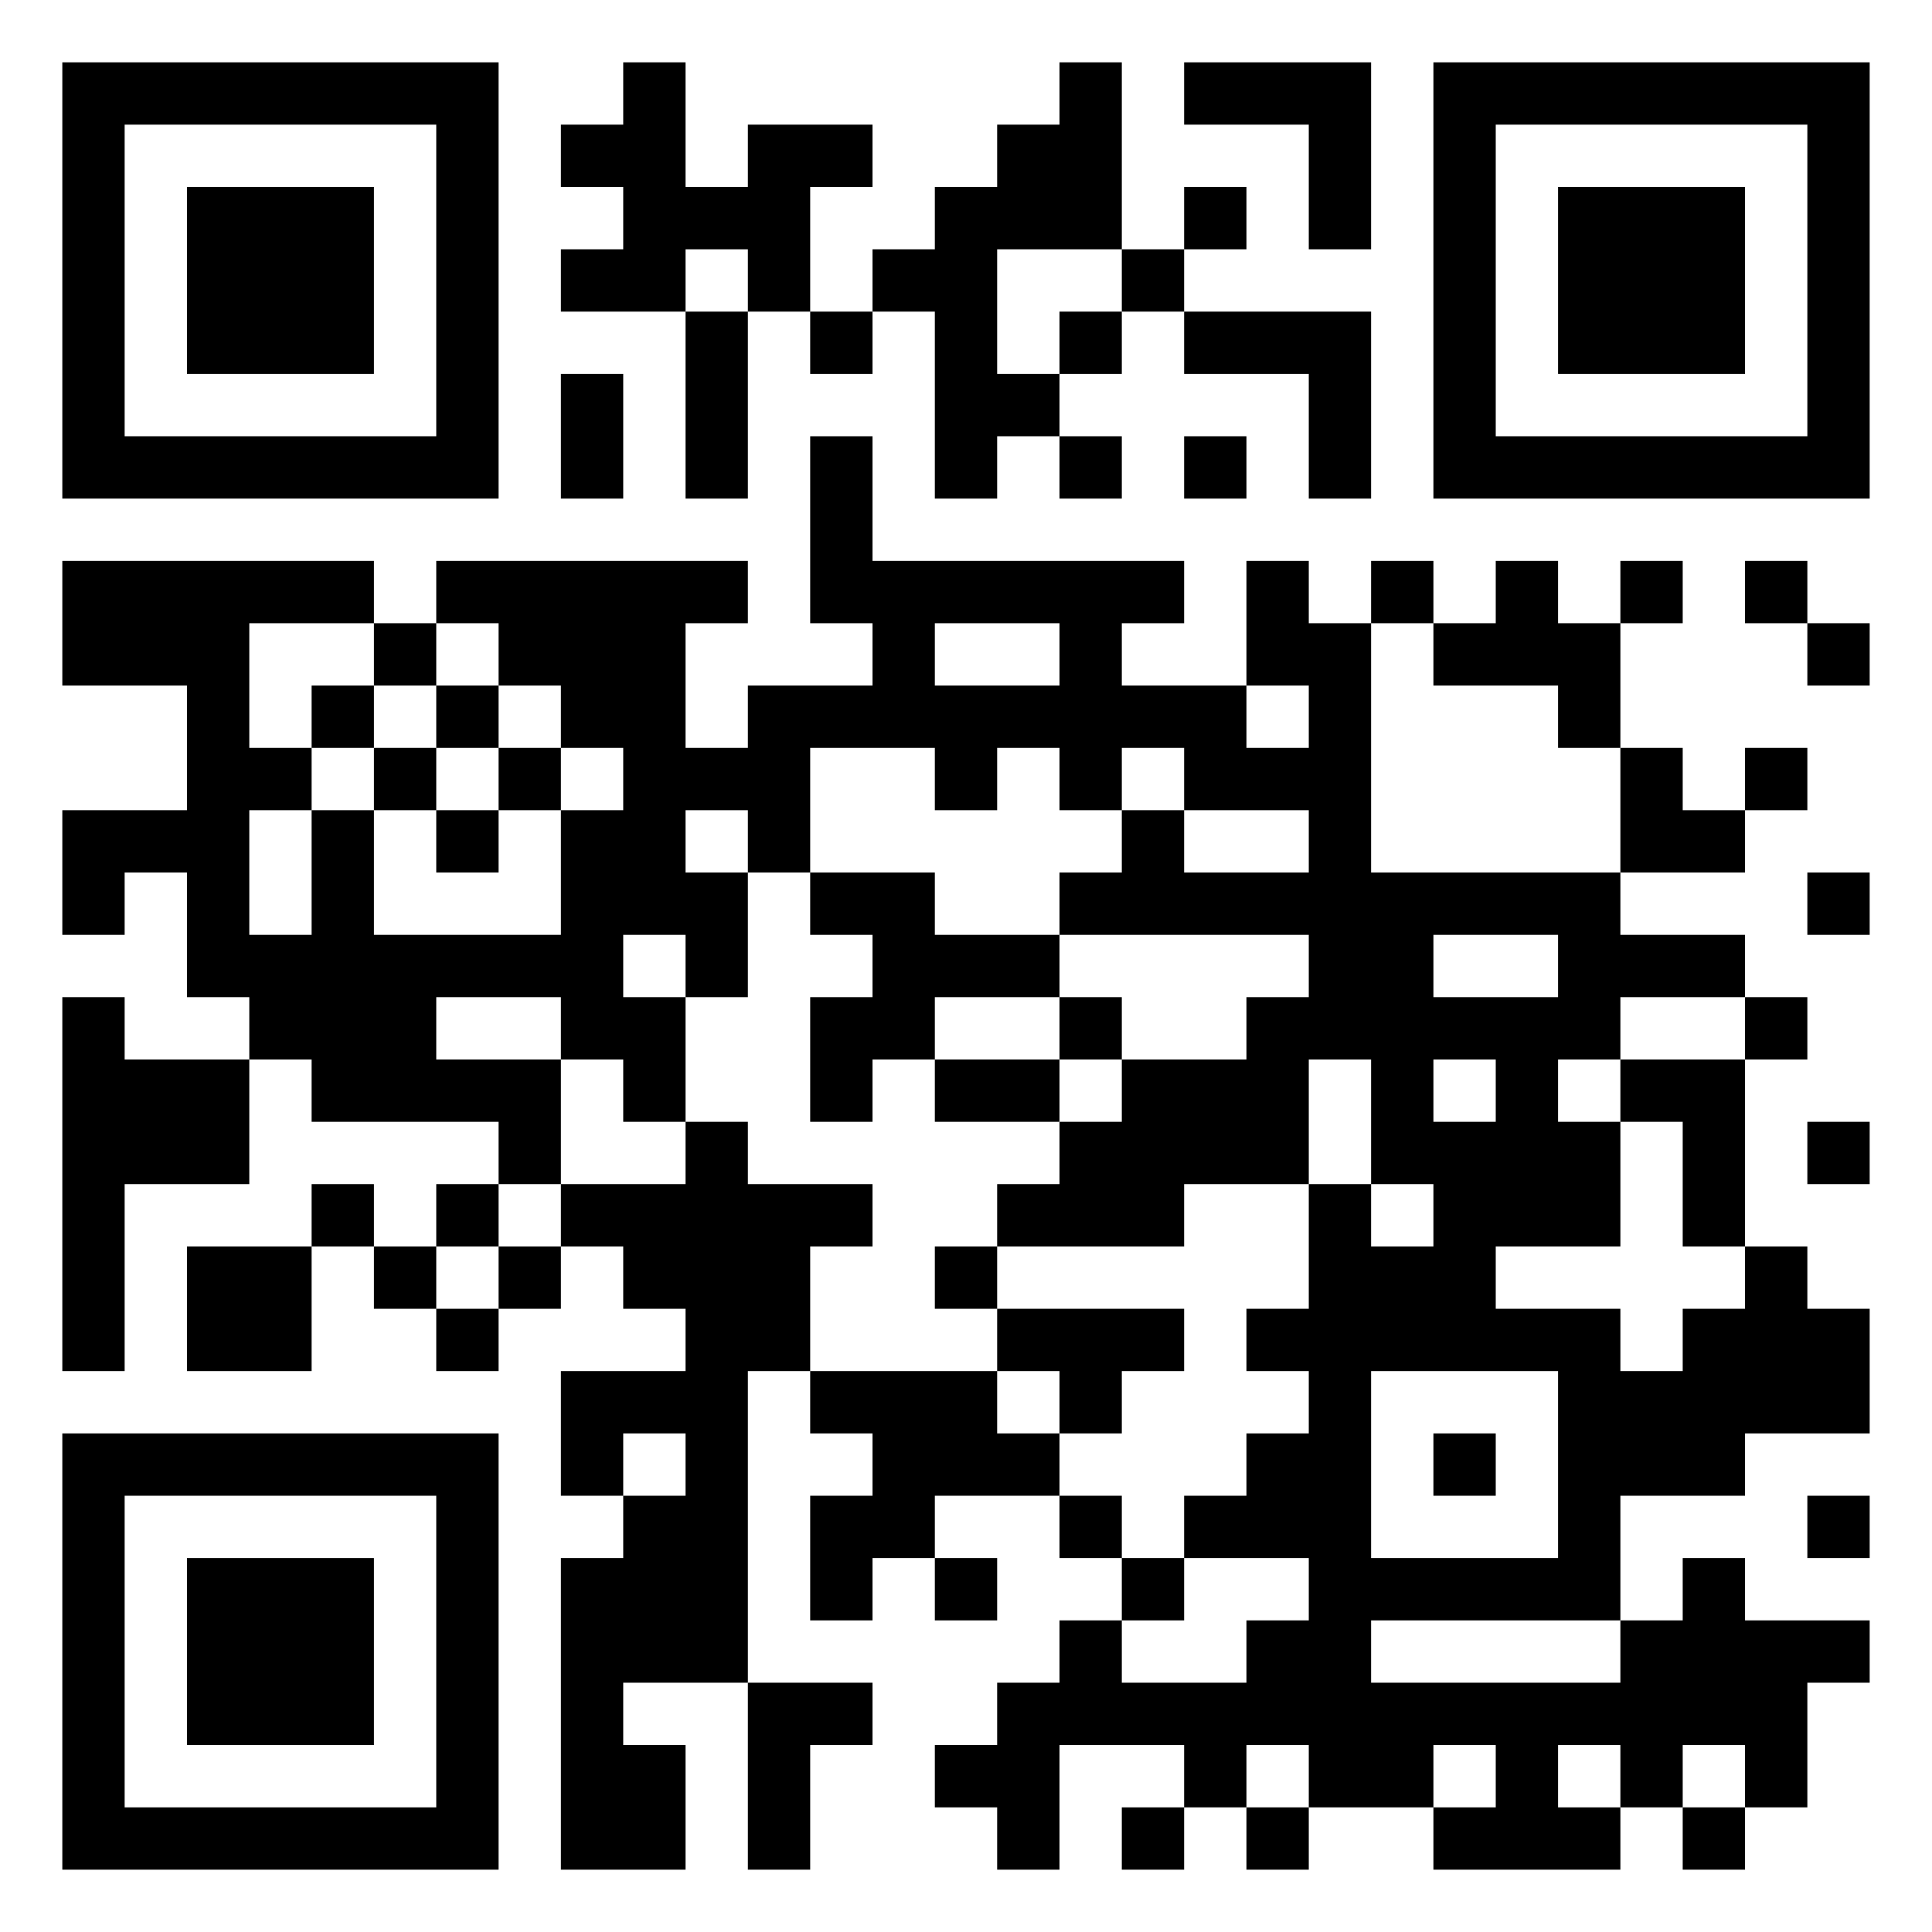
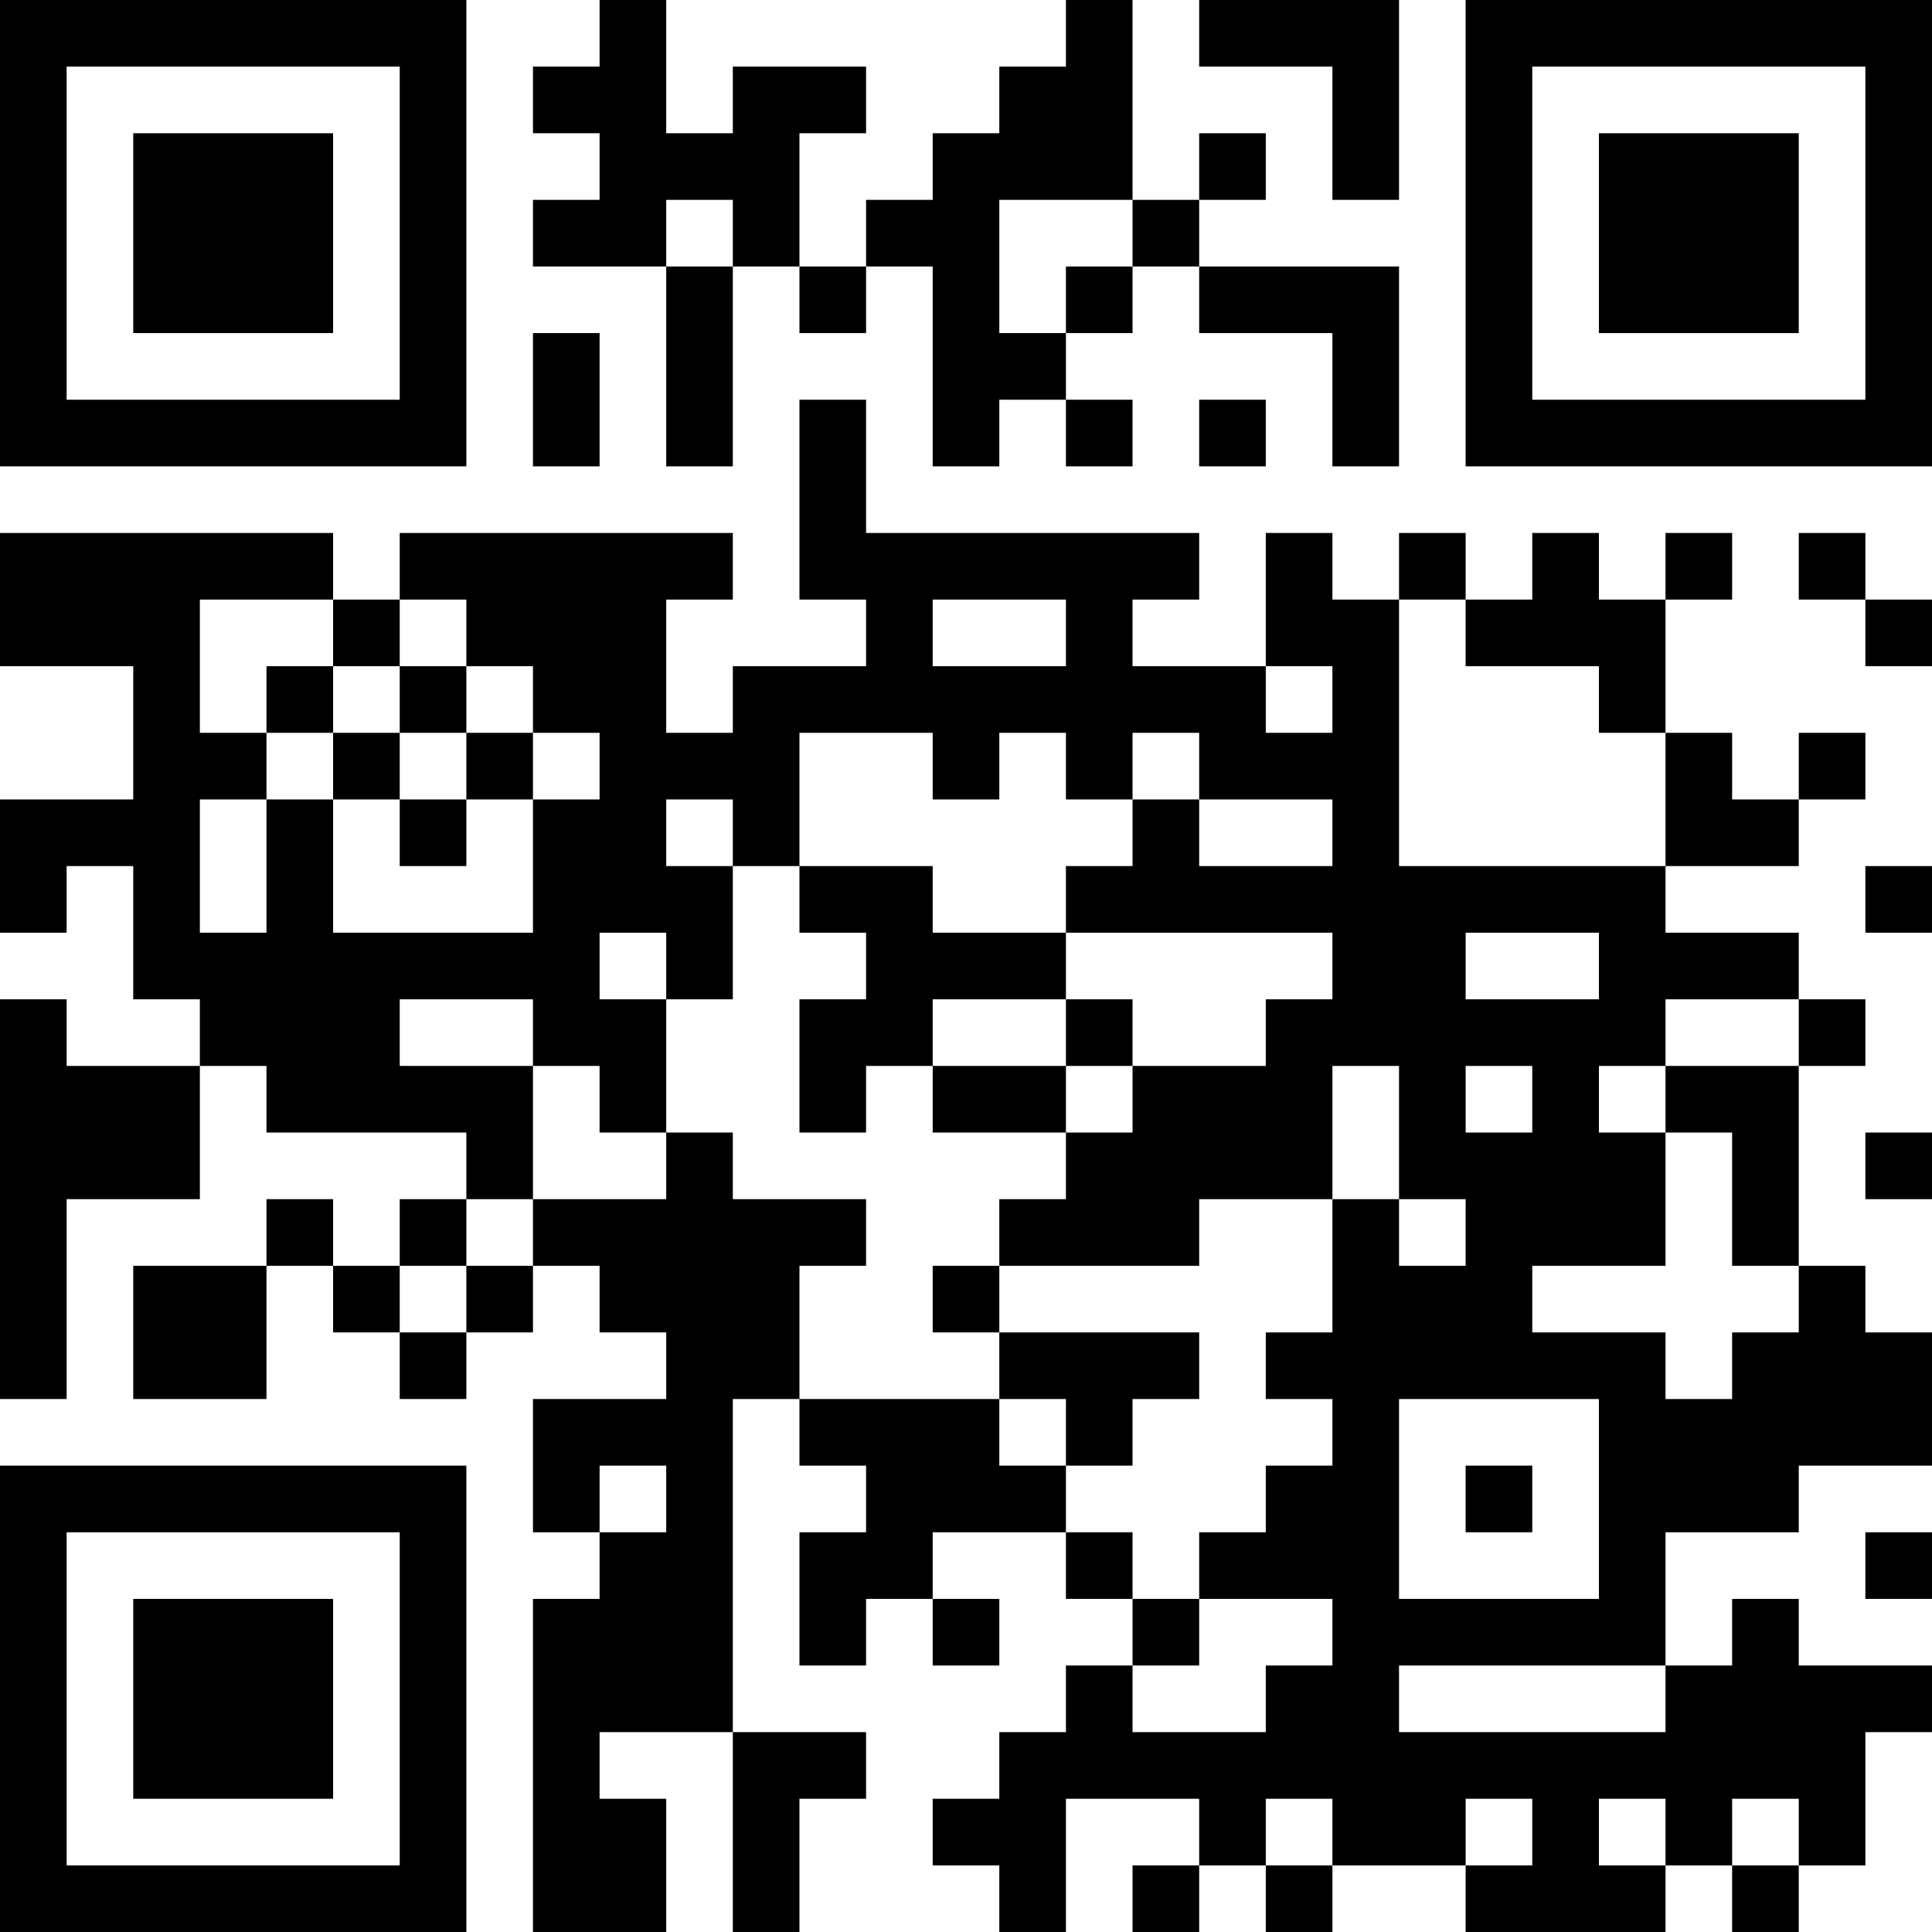
- <svg xmlns="http://www.w3.org/2000/svg" version="1.1" width="248" height="248">
-   <rect style="fill:rgb(255, 255, 255);fill-opacity:1" x="0" y="0" width="248" height="248" />
+ <svg xmlns="http://www.w3.org/2000/svg" version="1.1" width="232" height="232">
+   <rect style="fill:rgb(255, 255, 255);fill-opacity:1" x="0" y="0" width="232" height="232" />
  <g id="elements">
-     <path style="fill:rgb(0, 0, 0)" d="M 8,8 l 8,0 0,8 -8,0 z M 16,8 l 8,0 0,8 -8,0 z M 24,8 l 8,0 0,8 -8,0 z M 32,8 l 8,0 0,8 -8,0 z M 40,8 l 8,0 0,8 -8,0 z M 48,8 l 8,0 0,8 -8,0 z M 56,8 l 8,0 0,8 -8,0 z M 80,8 l 8,0 0,8 -8,0 z M 136,8 l 8,0 0,8 -8,0 z M 152,8 l 8,0 0,8 -8,0 z M 160,8 l 8,0 0,8 -8,0 z M 168,8 l 8,0 0,8 -8,0 z M 184,8 l 8,0 0,8 -8,0 z M 192,8 l 8,0 0,8 -8,0 z M 200,8 l 8,0 0,8 -8,0 z M 208,8 l 8,0 0,8 -8,0 z M 216,8 l 8,0 0,8 -8,0 z M 224,8 l 8,0 0,8 -8,0 z M 232,8 l 8,0 0,8 -8,0 z M 8,16 l 8,0 0,8 -8,0 z M 56,16 l 8,0 0,8 -8,0 z M 72,16 l 8,0 0,8 -8,0 z M 80,16 l 8,0 0,8 -8,0 z M 96,16 l 8,0 0,8 -8,0 z M 104,16 l 8,0 0,8 -8,0 z M 128,16 l 8,0 0,8 -8,0 z M 136,16 l 8,0 0,8 -8,0 z M 168,16 l 8,0 0,8 -8,0 z M 184,16 l 8,0 0,8 -8,0 z M 232,16 l 8,0 0,8 -8,0 z M 8,24 l 8,0 0,8 -8,0 z M 24,24 l 8,0 0,8 -8,0 z M 32,24 l 8,0 0,8 -8,0 z M 40,24 l 8,0 0,8 -8,0 z M 56,24 l 8,0 0,8 -8,0 z M 80,24 l 8,0 0,8 -8,0 z M 88,24 l 8,0 0,8 -8,0 z M 96,24 l 8,0 0,8 -8,0 z M 120,24 l 8,0 0,8 -8,0 z M 128,24 l 8,0 0,8 -8,0 z M 136,24 l 8,0 0,8 -8,0 z M 152,24 l 8,0 0,8 -8,0 z M 168,24 l 8,0 0,8 -8,0 z M 184,24 l 8,0 0,8 -8,0 z M 200,24 l 8,0 0,8 -8,0 z M 208,24 l 8,0 0,8 -8,0 z M 216,24 l 8,0 0,8 -8,0 z M 232,24 l 8,0 0,8 -8,0 z M 8,32 l 8,0 0,8 -8,0 z M 24,32 l 8,0 0,8 -8,0 z M 32,32 l 8,0 0,8 -8,0 z M 40,32 l 8,0 0,8 -8,0 z M 56,32 l 8,0 0,8 -8,0 z M 72,32 l 8,0 0,8 -8,0 z M 80,32 l 8,0 0,8 -8,0 z M 96,32 l 8,0 0,8 -8,0 z M 112,32 l 8,0 0,8 -8,0 z M 120,32 l 8,0 0,8 -8,0 z M 144,32 l 8,0 0,8 -8,0 z M 184,32 l 8,0 0,8 -8,0 z M 200,32 l 8,0 0,8 -8,0 z M 208,32 l 8,0 0,8 -8,0 z M 216,32 l 8,0 0,8 -8,0 z M 232,32 l 8,0 0,8 -8,0 z M 8,40 l 8,0 0,8 -8,0 z M 24,40 l 8,0 0,8 -8,0 z M 32,40 l 8,0 0,8 -8,0 z M 40,40 l 8,0 0,8 -8,0 z M 56,40 l 8,0 0,8 -8,0 z M 88,40 l 8,0 0,8 -8,0 z M 104,40 l 8,0 0,8 -8,0 z M 120,40 l 8,0 0,8 -8,0 z M 136,40 l 8,0 0,8 -8,0 z M 152,40 l 8,0 0,8 -8,0 z M 160,40 l 8,0 0,8 -8,0 z M 168,40 l 8,0 0,8 -8,0 z M 184,40 l 8,0 0,8 -8,0 z M 200,40 l 8,0 0,8 -8,0 z M 208,40 l 8,0 0,8 -8,0 z M 216,40 l 8,0 0,8 -8,0 z M 232,40 l 8,0 0,8 -8,0 z M 8,48 l 8,0 0,8 -8,0 z M 56,48 l 8,0 0,8 -8,0 z M 72,48 l 8,0 0,8 -8,0 z M 88,48 l 8,0 0,8 -8,0 z M 120,48 l 8,0 0,8 -8,0 z M 128,48 l 8,0 0,8 -8,0 z M 168,48 l 8,0 0,8 -8,0 z M 184,48 l 8,0 0,8 -8,0 z M 232,48 l 8,0 0,8 -8,0 z M 8,56 l 8,0 0,8 -8,0 z M 16,56 l 8,0 0,8 -8,0 z M 24,56 l 8,0 0,8 -8,0 z M 32,56 l 8,0 0,8 -8,0 z M 40,56 l 8,0 0,8 -8,0 z M 48,56 l 8,0 0,8 -8,0 z M 56,56 l 8,0 0,8 -8,0 z M 72,56 l 8,0 0,8 -8,0 z M 88,56 l 8,0 0,8 -8,0 z M 104,56 l 8,0 0,8 -8,0 z M 120,56 l 8,0 0,8 -8,0 z M 136,56 l 8,0 0,8 -8,0 z M 152,56 l 8,0 0,8 -8,0 z M 168,56 l 8,0 0,8 -8,0 z M 184,56 l 8,0 0,8 -8,0 z M 192,56 l 8,0 0,8 -8,0 z M 200,56 l 8,0 0,8 -8,0 z M 208,56 l 8,0 0,8 -8,0 z M 216,56 l 8,0 0,8 -8,0 z M 224,56 l 8,0 0,8 -8,0 z M 232,56 l 8,0 0,8 -8,0 z M 104,64 l 8,0 0,8 -8,0 z M 8,72 l 8,0 0,8 -8,0 z M 16,72 l 8,0 0,8 -8,0 z M 24,72 l 8,0 0,8 -8,0 z M 32,72 l 8,0 0,8 -8,0 z M 40,72 l 8,0 0,8 -8,0 z M 56,72 l 8,0 0,8 -8,0 z M 64,72 l 8,0 0,8 -8,0 z M 72,72 l 8,0 0,8 -8,0 z M 80,72 l 8,0 0,8 -8,0 z M 88,72 l 8,0 0,8 -8,0 z M 104,72 l 8,0 0,8 -8,0 z M 112,72 l 8,0 0,8 -8,0 z M 120,72 l 8,0 0,8 -8,0 z M 128,72 l 8,0 0,8 -8,0 z M 136,72 l 8,0 0,8 -8,0 z M 144,72 l 8,0 0,8 -8,0 z M 160,72 l 8,0 0,8 -8,0 z M 176,72 l 8,0 0,8 -8,0 z M 192,72 l 8,0 0,8 -8,0 z M 208,72 l 8,0 0,8 -8,0 z M 224,72 l 8,0 0,8 -8,0 z M 8,80 l 8,0 0,8 -8,0 z M 16,80 l 8,0 0,8 -8,0 z M 24,80 l 8,0 0,8 -8,0 z M 48,80 l 8,0 0,8 -8,0 z M 64,80 l 8,0 0,8 -8,0 z M 72,80 l 8,0 0,8 -8,0 z M 80,80 l 8,0 0,8 -8,0 z M 112,80 l 8,0 0,8 -8,0 z M 136,80 l 8,0 0,8 -8,0 z M 160,80 l 8,0 0,8 -8,0 z M 168,80 l 8,0 0,8 -8,0 z M 184,80 l 8,0 0,8 -8,0 z M 192,80 l 8,0 0,8 -8,0 z M 200,80 l 8,0 0,8 -8,0 z M 232,80 l 8,0 0,8 -8,0 z M 24,88 l 8,0 0,8 -8,0 z M 40,88 l 8,0 0,8 -8,0 z M 56,88 l 8,0 0,8 -8,0 z M 72,88 l 8,0 0,8 -8,0 z M 80,88 l 8,0 0,8 -8,0 z M 96,88 l 8,0 0,8 -8,0 z M 104,88 l 8,0 0,8 -8,0 z M 112,88 l 8,0 0,8 -8,0 z M 120,88 l 8,0 0,8 -8,0 z M 128,88 l 8,0 0,8 -8,0 z M 136,88 l 8,0 0,8 -8,0 z M 144,88 l 8,0 0,8 -8,0 z M 152,88 l 8,0 0,8 -8,0 z M 168,88 l 8,0 0,8 -8,0 z M 200,88 l 8,0 0,8 -8,0 z M 24,96 l 8,0 0,8 -8,0 z M 32,96 l 8,0 0,8 -8,0 z M 48,96 l 8,0 0,8 -8,0 z M 64,96 l 8,0 0,8 -8,0 z M 80,96 l 8,0 0,8 -8,0 z M 88,96 l 8,0 0,8 -8,0 z M 96,96 l 8,0 0,8 -8,0 z M 120,96 l 8,0 0,8 -8,0 z M 136,96 l 8,0 0,8 -8,0 z M 152,96 l 8,0 0,8 -8,0 z M 160,96 l 8,0 0,8 -8,0 z M 168,96 l 8,0 0,8 -8,0 z M 208,96 l 8,0 0,8 -8,0 z M 224,96 l 8,0 0,8 -8,0 z M 8,104 l 8,0 0,8 -8,0 z M 16,104 l 8,0 0,8 -8,0 z M 24,104 l 8,0 0,8 -8,0 z M 40,104 l 8,0 0,8 -8,0 z M 56,104 l 8,0 0,8 -8,0 z M 72,104 l 8,0 0,8 -8,0 z M 80,104 l 8,0 0,8 -8,0 z M 96,104 l 8,0 0,8 -8,0 z M 144,104 l 8,0 0,8 -8,0 z M 168,104 l 8,0 0,8 -8,0 z M 208,104 l 8,0 0,8 -8,0 z M 216,104 l 8,0 0,8 -8,0 z M 8,112 l 8,0 0,8 -8,0 z M 24,112 l 8,0 0,8 -8,0 z M 40,112 l 8,0 0,8 -8,0 z M 72,112 l 8,0 0,8 -8,0 z M 80,112 l 8,0 0,8 -8,0 z M 88,112 l 8,0 0,8 -8,0 z M 104,112 l 8,0 0,8 -8,0 z M 112,112 l 8,0 0,8 -8,0 z M 136,112 l 8,0 0,8 -8,0 z M 144,112 l 8,0 0,8 -8,0 z M 152,112 l 8,0 0,8 -8,0 z M 160,112 l 8,0 0,8 -8,0 z M 168,112 l 8,0 0,8 -8,0 z M 176,112 l 8,0 0,8 -8,0 z M 184,112 l 8,0 0,8 -8,0 z M 192,112 l 8,0 0,8 -8,0 z M 200,112 l 8,0 0,8 -8,0 z M 232,112 l 8,0 0,8 -8,0 z M 24,120 l 8,0 0,8 -8,0 z M 32,120 l 8,0 0,8 -8,0 z M 40,120 l 8,0 0,8 -8,0 z M 48,120 l 8,0 0,8 -8,0 z M 56,120 l 8,0 0,8 -8,0 z M 64,120 l 8,0 0,8 -8,0 z M 72,120 l 8,0 0,8 -8,0 z M 88,120 l 8,0 0,8 -8,0 z M 112,120 l 8,0 0,8 -8,0 z M 120,120 l 8,0 0,8 -8,0 z M 128,120 l 8,0 0,8 -8,0 z M 168,120 l 8,0 0,8 -8,0 z M 176,120 l 8,0 0,8 -8,0 z M 200,120 l 8,0 0,8 -8,0 z M 208,120 l 8,0 0,8 -8,0 z M 216,120 l 8,0 0,8 -8,0 z M 8,128 l 8,0 0,8 -8,0 z M 32,128 l 8,0 0,8 -8,0 z M 40,128 l 8,0 0,8 -8,0 z M 48,128 l 8,0 0,8 -8,0 z M 72,128 l 8,0 0,8 -8,0 z M 80,128 l 8,0 0,8 -8,0 z M 104,128 l 8,0 0,8 -8,0 z M 112,128 l 8,0 0,8 -8,0 z M 136,128 l 8,0 0,8 -8,0 z M 160,128 l 8,0 0,8 -8,0 z M 168,128 l 8,0 0,8 -8,0 z M 176,128 l 8,0 0,8 -8,0 z M 184,128 l 8,0 0,8 -8,0 z M 192,128 l 8,0 0,8 -8,0 z M 200,128 l 8,0 0,8 -8,0 z M 224,128 l 8,0 0,8 -8,0 z M 8,136 l 8,0 0,8 -8,0 z M 16,136 l 8,0 0,8 -8,0 z M 24,136 l 8,0 0,8 -8,0 z M 40,136 l 8,0 0,8 -8,0 z M 48,136 l 8,0 0,8 -8,0 z M 56,136 l 8,0 0,8 -8,0 z M 64,136 l 8,0 0,8 -8,0 z M 80,136 l 8,0 0,8 -8,0 z M 104,136 l 8,0 0,8 -8,0 z M 120,136 l 8,0 0,8 -8,0 z M 128,136 l 8,0 0,8 -8,0 z M 144,136 l 8,0 0,8 -8,0 z M 152,136 l 8,0 0,8 -8,0 z M 160,136 l 8,0 0,8 -8,0 z M 176,136 l 8,0 0,8 -8,0 z M 192,136 l 8,0 0,8 -8,0 z M 208,136 l 8,0 0,8 -8,0 z M 216,136 l 8,0 0,8 -8,0 z M 8,144 l 8,0 0,8 -8,0 z M 16,144 l 8,0 0,8 -8,0 z M 24,144 l 8,0 0,8 -8,0 z M 64,144 l 8,0 0,8 -8,0 z M 88,144 l 8,0 0,8 -8,0 z M 136,144 l 8,0 0,8 -8,0 z M 144,144 l 8,0 0,8 -8,0 z M 152,144 l 8,0 0,8 -8,0 z M 160,144 l 8,0 0,8 -8,0 z M 176,144 l 8,0 0,8 -8,0 z M 184,144 l 8,0 0,8 -8,0 z M 192,144 l 8,0 0,8 -8,0 z M 200,144 l 8,0 0,8 -8,0 z M 216,144 l 8,0 0,8 -8,0 z M 232,144 l 8,0 0,8 -8,0 z M 8,152 l 8,0 0,8 -8,0 z M 40,152 l 8,0 0,8 -8,0 z M 56,152 l 8,0 0,8 -8,0 z M 72,152 l 8,0 0,8 -8,0 z M 80,152 l 8,0 0,8 -8,0 z M 88,152 l 8,0 0,8 -8,0 z M 96,152 l 8,0 0,8 -8,0 z M 104,152 l 8,0 0,8 -8,0 z M 128,152 l 8,0 0,8 -8,0 z M 136,152 l 8,0 0,8 -8,0 z M 144,152 l 8,0 0,8 -8,0 z M 168,152 l 8,0 0,8 -8,0 z M 184,152 l 8,0 0,8 -8,0 z M 192,152 l 8,0 0,8 -8,0 z M 200,152 l 8,0 0,8 -8,0 z M 216,152 l 8,0 0,8 -8,0 z M 8,160 l 8,0 0,8 -8,0 z M 24,160 l 8,0 0,8 -8,0 z M 32,160 l 8,0 0,8 -8,0 z M 48,160 l 8,0 0,8 -8,0 z M 64,160 l 8,0 0,8 -8,0 z M 80,160 l 8,0 0,8 -8,0 z M 88,160 l 8,0 0,8 -8,0 z M 96,160 l 8,0 0,8 -8,0 z M 120,160 l 8,0 0,8 -8,0 z M 168,160 l 8,0 0,8 -8,0 z M 176,160 l 8,0 0,8 -8,0 z M 184,160 l 8,0 0,8 -8,0 z M 224,160 l 8,0 0,8 -8,0 z M 8,168 l 8,0 0,8 -8,0 z M 24,168 l 8,0 0,8 -8,0 z M 32,168 l 8,0 0,8 -8,0 z M 56,168 l 8,0 0,8 -8,0 z M 88,168 l 8,0 0,8 -8,0 z M 96,168 l 8,0 0,8 -8,0 z M 128,168 l 8,0 0,8 -8,0 z M 136,168 l 8,0 0,8 -8,0 z M 144,168 l 8,0 0,8 -8,0 z M 160,168 l 8,0 0,8 -8,0 z M 168,168 l 8,0 0,8 -8,0 z M 176,168 l 8,0 0,8 -8,0 z M 184,168 l 8,0 0,8 -8,0 z M 192,168 l 8,0 0,8 -8,0 z M 200,168 l 8,0 0,8 -8,0 z M 216,168 l 8,0 0,8 -8,0 z M 224,168 l 8,0 0,8 -8,0 z M 232,168 l 8,0 0,8 -8,0 z M 72,176 l 8,0 0,8 -8,0 z M 80,176 l 8,0 0,8 -8,0 z M 88,176 l 8,0 0,8 -8,0 z M 104,176 l 8,0 0,8 -8,0 z M 112,176 l 8,0 0,8 -8,0 z M 120,176 l 8,0 0,8 -8,0 z M 136,176 l 8,0 0,8 -8,0 z M 168,176 l 8,0 0,8 -8,0 z M 200,176 l 8,0 0,8 -8,0 z M 208,176 l 8,0 0,8 -8,0 z M 216,176 l 8,0 0,8 -8,0 z M 224,176 l 8,0 0,8 -8,0 z M 232,176 l 8,0 0,8 -8,0 z M 8,184 l 8,0 0,8 -8,0 z M 16,184 l 8,0 0,8 -8,0 z M 24,184 l 8,0 0,8 -8,0 z M 32,184 l 8,0 0,8 -8,0 z M 40,184 l 8,0 0,8 -8,0 z M 48,184 l 8,0 0,8 -8,0 z M 56,184 l 8,0 0,8 -8,0 z M 72,184 l 8,0 0,8 -8,0 z M 88,184 l 8,0 0,8 -8,0 z M 112,184 l 8,0 0,8 -8,0 z M 120,184 l 8,0 0,8 -8,0 z M 128,184 l 8,0 0,8 -8,0 z M 160,184 l 8,0 0,8 -8,0 z M 168,184 l 8,0 0,8 -8,0 z M 184,184 l 8,0 0,8 -8,0 z M 200,184 l 8,0 0,8 -8,0 z M 208,184 l 8,0 0,8 -8,0 z M 216,184 l 8,0 0,8 -8,0 z M 8,192 l 8,0 0,8 -8,0 z M 56,192 l 8,0 0,8 -8,0 z M 80,192 l 8,0 0,8 -8,0 z M 88,192 l 8,0 0,8 -8,0 z M 104,192 l 8,0 0,8 -8,0 z M 112,192 l 8,0 0,8 -8,0 z M 136,192 l 8,0 0,8 -8,0 z M 152,192 l 8,0 0,8 -8,0 z M 160,192 l 8,0 0,8 -8,0 z M 168,192 l 8,0 0,8 -8,0 z M 200,192 l 8,0 0,8 -8,0 z M 232,192 l 8,0 0,8 -8,0 z M 8,200 l 8,0 0,8 -8,0 z M 24,200 l 8,0 0,8 -8,0 z M 32,200 l 8,0 0,8 -8,0 z M 40,200 l 8,0 0,8 -8,0 z M 56,200 l 8,0 0,8 -8,0 z M 72,200 l 8,0 0,8 -8,0 z M 80,200 l 8,0 0,8 -8,0 z M 88,200 l 8,0 0,8 -8,0 z M 104,200 l 8,0 0,8 -8,0 z M 120,200 l 8,0 0,8 -8,0 z M 144,200 l 8,0 0,8 -8,0 z M 168,200 l 8,0 0,8 -8,0 z M 176,200 l 8,0 0,8 -8,0 z M 184,200 l 8,0 0,8 -8,0 z M 192,200 l 8,0 0,8 -8,0 z M 200,200 l 8,0 0,8 -8,0 z M 216,200 l 8,0 0,8 -8,0 z M 8,208 l 8,0 0,8 -8,0 z M 24,208 l 8,0 0,8 -8,0 z M 32,208 l 8,0 0,8 -8,0 z M 40,208 l 8,0 0,8 -8,0 z M 56,208 l 8,0 0,8 -8,0 z M 72,208 l 8,0 0,8 -8,0 z M 80,208 l 8,0 0,8 -8,0 z M 88,208 l 8,0 0,8 -8,0 z M 136,208 l 8,0 0,8 -8,0 z M 160,208 l 8,0 0,8 -8,0 z M 168,208 l 8,0 0,8 -8,0 z M 208,208 l 8,0 0,8 -8,0 z M 216,208 l 8,0 0,8 -8,0 z M 224,208 l 8,0 0,8 -8,0 z M 232,208 l 8,0 0,8 -8,0 z M 8,216 l 8,0 0,8 -8,0 z M 24,216 l 8,0 0,8 -8,0 z M 32,216 l 8,0 0,8 -8,0 z M 40,216 l 8,0 0,8 -8,0 z M 56,216 l 8,0 0,8 -8,0 z M 72,216 l 8,0 0,8 -8,0 z M 96,216 l 8,0 0,8 -8,0 z M 104,216 l 8,0 0,8 -8,0 z M 128,216 l 8,0 0,8 -8,0 z M 136,216 l 8,0 0,8 -8,0 z M 144,216 l 8,0 0,8 -8,0 z M 152,216 l 8,0 0,8 -8,0 z M 160,216 l 8,0 0,8 -8,0 z M 168,216 l 8,0 0,8 -8,0 z M 176,216 l 8,0 0,8 -8,0 z M 184,216 l 8,0 0,8 -8,0 z M 192,216 l 8,0 0,8 -8,0 z M 200,216 l 8,0 0,8 -8,0 z M 208,216 l 8,0 0,8 -8,0 z M 216,216 l 8,0 0,8 -8,0 z M 224,216 l 8,0 0,8 -8,0 z M 8,224 l 8,0 0,8 -8,0 z M 56,224 l 8,0 0,8 -8,0 z M 72,224 l 8,0 0,8 -8,0 z M 80,224 l 8,0 0,8 -8,0 z M 96,224 l 8,0 0,8 -8,0 z M 120,224 l 8,0 0,8 -8,0 z M 128,224 l 8,0 0,8 -8,0 z M 152,224 l 8,0 0,8 -8,0 z M 168,224 l 8,0 0,8 -8,0 z M 176,224 l 8,0 0,8 -8,0 z M 192,224 l 8,0 0,8 -8,0 z M 208,224 l 8,0 0,8 -8,0 z M 224,224 l 8,0 0,8 -8,0 z M 8,232 l 8,0 0,8 -8,0 z M 16,232 l 8,0 0,8 -8,0 z M 24,232 l 8,0 0,8 -8,0 z M 32,232 l 8,0 0,8 -8,0 z M 40,232 l 8,0 0,8 -8,0 z M 48,232 l 8,0 0,8 -8,0 z M 56,232 l 8,0 0,8 -8,0 z M 72,232 l 8,0 0,8 -8,0 z M 80,232 l 8,0 0,8 -8,0 z M 96,232 l 8,0 0,8 -8,0 z M 128,232 l 8,0 0,8 -8,0 z M 144,232 l 8,0 0,8 -8,0 z M 160,232 l 8,0 0,8 -8,0 z M 184,232 l 8,0 0,8 -8,0 z M 192,232 l 8,0 0,8 -8,0 z M 200,232 l 8,0 0,8 -8,0 z M 216,232 l 8,0 0,8 -8,0 z " />
+     <path style="fill:rgb(0, 0, 0)" d="M 0,0 l 8,0 0,8 -8,0 z M 8,0 l 8,0 0,8 -8,0 z M 16,0 l 8,0 0,8 -8,0 z M 24,0 l 8,0 0,8 -8,0 z M 32,0 l 8,0 0,8 -8,0 z M 40,0 l 8,0 0,8 -8,0 z M 48,0 l 8,0 0,8 -8,0 z M 72,0 l 8,0 0,8 -8,0 z M 128,0 l 8,0 0,8 -8,0 z M 144,0 l 8,0 0,8 -8,0 z M 152,0 l 8,0 0,8 -8,0 z M 160,0 l 8,0 0,8 -8,0 z M 176,0 l 8,0 0,8 -8,0 z M 184,0 l 8,0 0,8 -8,0 z M 192,0 l 8,0 0,8 -8,0 z M 200,0 l 8,0 0,8 -8,0 z M 208,0 l 8,0 0,8 -8,0 z M 216,0 l 8,0 0,8 -8,0 z M 224,0 l 8,0 0,8 -8,0 z M 0,8 l 8,0 0,8 -8,0 z M 48,8 l 8,0 0,8 -8,0 z M 64,8 l 8,0 0,8 -8,0 z M 72,8 l 8,0 0,8 -8,0 z M 88,8 l 8,0 0,8 -8,0 z M 96,8 l 8,0 0,8 -8,0 z M 120,8 l 8,0 0,8 -8,0 z M 128,8 l 8,0 0,8 -8,0 z M 160,8 l 8,0 0,8 -8,0 z M 176,8 l 8,0 0,8 -8,0 z M 224,8 l 8,0 0,8 -8,0 z M 0,16 l 8,0 0,8 -8,0 z M 16,16 l 8,0 0,8 -8,0 z M 24,16 l 8,0 0,8 -8,0 z M 32,16 l 8,0 0,8 -8,0 z M 48,16 l 8,0 0,8 -8,0 z M 72,16 l 8,0 0,8 -8,0 z M 80,16 l 8,0 0,8 -8,0 z M 88,16 l 8,0 0,8 -8,0 z M 112,16 l 8,0 0,8 -8,0 z M 120,16 l 8,0 0,8 -8,0 z M 128,16 l 8,0 0,8 -8,0 z M 144,16 l 8,0 0,8 -8,0 z M 160,16 l 8,0 0,8 -8,0 z M 176,16 l 8,0 0,8 -8,0 z M 192,16 l 8,0 0,8 -8,0 z M 200,16 l 8,0 0,8 -8,0 z M 208,16 l 8,0 0,8 -8,0 z M 224,16 l 8,0 0,8 -8,0 z M 0,24 l 8,0 0,8 -8,0 z M 16,24 l 8,0 0,8 -8,0 z M 24,24 l 8,0 0,8 -8,0 z M 32,24 l 8,0 0,8 -8,0 z M 48,24 l 8,0 0,8 -8,0 z M 64,24 l 8,0 0,8 -8,0 z M 72,24 l 8,0 0,8 -8,0 z M 88,24 l 8,0 0,8 -8,0 z M 104,24 l 8,0 0,8 -8,0 z M 112,24 l 8,0 0,8 -8,0 z M 136,24 l 8,0 0,8 -8,0 z M 176,24 l 8,0 0,8 -8,0 z M 192,24 l 8,0 0,8 -8,0 z M 200,24 l 8,0 0,8 -8,0 z M 208,24 l 8,0 0,8 -8,0 z M 224,24 l 8,0 0,8 -8,0 z M 0,32 l 8,0 0,8 -8,0 z M 16,32 l 8,0 0,8 -8,0 z M 24,32 l 8,0 0,8 -8,0 z M 32,32 l 8,0 0,8 -8,0 z M 48,32 l 8,0 0,8 -8,0 z M 80,32 l 8,0 0,8 -8,0 z M 96,32 l 8,0 0,8 -8,0 z M 112,32 l 8,0 0,8 -8,0 z M 128,32 l 8,0 0,8 -8,0 z M 144,32 l 8,0 0,8 -8,0 z M 152,32 l 8,0 0,8 -8,0 z M 160,32 l 8,0 0,8 -8,0 z M 176,32 l 8,0 0,8 -8,0 z M 192,32 l 8,0 0,8 -8,0 z M 200,32 l 8,0 0,8 -8,0 z M 208,32 l 8,0 0,8 -8,0 z M 224,32 l 8,0 0,8 -8,0 z M 0,40 l 8,0 0,8 -8,0 z M 48,40 l 8,0 0,8 -8,0 z M 64,40 l 8,0 0,8 -8,0 z M 80,40 l 8,0 0,8 -8,0 z M 112,40 l 8,0 0,8 -8,0 z M 120,40 l 8,0 0,8 -8,0 z M 160,40 l 8,0 0,8 -8,0 z M 176,40 l 8,0 0,8 -8,0 z M 224,40 l 8,0 0,8 -8,0 z M 0,48 l 8,0 0,8 -8,0 z M 8,48 l 8,0 0,8 -8,0 z M 16,48 l 8,0 0,8 -8,0 z M 24,48 l 8,0 0,8 -8,0 z M 32,48 l 8,0 0,8 -8,0 z M 40,48 l 8,0 0,8 -8,0 z M 48,48 l 8,0 0,8 -8,0 z M 64,48 l 8,0 0,8 -8,0 z M 80,48 l 8,0 0,8 -8,0 z M 96,48 l 8,0 0,8 -8,0 z M 112,48 l 8,0 0,8 -8,0 z M 128,48 l 8,0 0,8 -8,0 z M 144,48 l 8,0 0,8 -8,0 z M 160,48 l 8,0 0,8 -8,0 z M 176,48 l 8,0 0,8 -8,0 z M 184,48 l 8,0 0,8 -8,0 z M 192,48 l 8,0 0,8 -8,0 z M 200,48 l 8,0 0,8 -8,0 z M 208,48 l 8,0 0,8 -8,0 z M 216,48 l 8,0 0,8 -8,0 z M 224,48 l 8,0 0,8 -8,0 z M 96,56 l 8,0 0,8 -8,0 z M 0,64 l 8,0 0,8 -8,0 z M 8,64 l 8,0 0,8 -8,0 z M 16,64 l 8,0 0,8 -8,0 z M 24,64 l 8,0 0,8 -8,0 z M 32,64 l 8,0 0,8 -8,0 z M 48,64 l 8,0 0,8 -8,0 z M 56,64 l 8,0 0,8 -8,0 z M 64,64 l 8,0 0,8 -8,0 z M 72,64 l 8,0 0,8 -8,0 z M 80,64 l 8,0 0,8 -8,0 z M 96,64 l 8,0 0,8 -8,0 z M 104,64 l 8,0 0,8 -8,0 z M 112,64 l 8,0 0,8 -8,0 z M 120,64 l 8,0 0,8 -8,0 z M 128,64 l 8,0 0,8 -8,0 z M 136,64 l 8,0 0,8 -8,0 z M 152,64 l 8,0 0,8 -8,0 z M 168,64 l 8,0 0,8 -8,0 z M 184,64 l 8,0 0,8 -8,0 z M 200,64 l 8,0 0,8 -8,0 z M 216,64 l 8,0 0,8 -8,0 z M 0,72 l 8,0 0,8 -8,0 z M 8,72 l 8,0 0,8 -8,0 z M 16,72 l 8,0 0,8 -8,0 z M 40,72 l 8,0 0,8 -8,0 z M 56,72 l 8,0 0,8 -8,0 z M 64,72 l 8,0 0,8 -8,0 z M 72,72 l 8,0 0,8 -8,0 z M 104,72 l 8,0 0,8 -8,0 z M 128,72 l 8,0 0,8 -8,0 z M 152,72 l 8,0 0,8 -8,0 z M 160,72 l 8,0 0,8 -8,0 z M 176,72 l 8,0 0,8 -8,0 z M 184,72 l 8,0 0,8 -8,0 z M 192,72 l 8,0 0,8 -8,0 z M 224,72 l 8,0 0,8 -8,0 z M 16,80 l 8,0 0,8 -8,0 z M 32,80 l 8,0 0,8 -8,0 z M 48,80 l 8,0 0,8 -8,0 z M 64,80 l 8,0 0,8 -8,0 z M 72,80 l 8,0 0,8 -8,0 z M 88,80 l 8,0 0,8 -8,0 z M 96,80 l 8,0 0,8 -8,0 z M 104,80 l 8,0 0,8 -8,0 z M 112,80 l 8,0 0,8 -8,0 z M 120,80 l 8,0 0,8 -8,0 z M 128,80 l 8,0 0,8 -8,0 z M 136,80 l 8,0 0,8 -8,0 z M 144,80 l 8,0 0,8 -8,0 z M 160,80 l 8,0 0,8 -8,0 z M 192,80 l 8,0 0,8 -8,0 z M 16,88 l 8,0 0,8 -8,0 z M 24,88 l 8,0 0,8 -8,0 z M 40,88 l 8,0 0,8 -8,0 z M 56,88 l 8,0 0,8 -8,0 z M 72,88 l 8,0 0,8 -8,0 z M 80,88 l 8,0 0,8 -8,0 z M 88,88 l 8,0 0,8 -8,0 z M 112,88 l 8,0 0,8 -8,0 z M 128,88 l 8,0 0,8 -8,0 z M 144,88 l 8,0 0,8 -8,0 z M 152,88 l 8,0 0,8 -8,0 z M 160,88 l 8,0 0,8 -8,0 z M 200,88 l 8,0 0,8 -8,0 z M 216,88 l 8,0 0,8 -8,0 z M 0,96 l 8,0 0,8 -8,0 z M 8,96 l 8,0 0,8 -8,0 z M 16,96 l 8,0 0,8 -8,0 z M 32,96 l 8,0 0,8 -8,0 z M 48,96 l 8,0 0,8 -8,0 z M 64,96 l 8,0 0,8 -8,0 z M 72,96 l 8,0 0,8 -8,0 z M 88,96 l 8,0 0,8 -8,0 z M 136,96 l 8,0 0,8 -8,0 z M 160,96 l 8,0 0,8 -8,0 z M 200,96 l 8,0 0,8 -8,0 z M 208,96 l 8,0 0,8 -8,0 z M 0,104 l 8,0 0,8 -8,0 z M 16,104 l 8,0 0,8 -8,0 z M 32,104 l 8,0 0,8 -8,0 z M 64,104 l 8,0 0,8 -8,0 z M 72,104 l 8,0 0,8 -8,0 z M 80,104 l 8,0 0,8 -8,0 z M 96,104 l 8,0 0,8 -8,0 z M 104,104 l 8,0 0,8 -8,0 z M 128,104 l 8,0 0,8 -8,0 z M 136,104 l 8,0 0,8 -8,0 z M 144,104 l 8,0 0,8 -8,0 z M 152,104 l 8,0 0,8 -8,0 z M 160,104 l 8,0 0,8 -8,0 z M 168,104 l 8,0 0,8 -8,0 z M 176,104 l 8,0 0,8 -8,0 z M 184,104 l 8,0 0,8 -8,0 z M 192,104 l 8,0 0,8 -8,0 z M 224,104 l 8,0 0,8 -8,0 z M 16,112 l 8,0 0,8 -8,0 z M 24,112 l 8,0 0,8 -8,0 z M 32,112 l 8,0 0,8 -8,0 z M 40,112 l 8,0 0,8 -8,0 z M 48,112 l 8,0 0,8 -8,0 z M 56,112 l 8,0 0,8 -8,0 z M 64,112 l 8,0 0,8 -8,0 z M 80,112 l 8,0 0,8 -8,0 z M 104,112 l 8,0 0,8 -8,0 z M 112,112 l 8,0 0,8 -8,0 z M 120,112 l 8,0 0,8 -8,0 z M 160,112 l 8,0 0,8 -8,0 z M 168,112 l 8,0 0,8 -8,0 z M 192,112 l 8,0 0,8 -8,0 z M 200,112 l 8,0 0,8 -8,0 z M 208,112 l 8,0 0,8 -8,0 z M 0,120 l 8,0 0,8 -8,0 z M 24,120 l 8,0 0,8 -8,0 z M 32,120 l 8,0 0,8 -8,0 z M 40,120 l 8,0 0,8 -8,0 z M 64,120 l 8,0 0,8 -8,0 z M 72,120 l 8,0 0,8 -8,0 z M 96,120 l 8,0 0,8 -8,0 z M 104,120 l 8,0 0,8 -8,0 z M 128,120 l 8,0 0,8 -8,0 z M 152,120 l 8,0 0,8 -8,0 z M 160,120 l 8,0 0,8 -8,0 z M 168,120 l 8,0 0,8 -8,0 z M 176,120 l 8,0 0,8 -8,0 z M 184,120 l 8,0 0,8 -8,0 z M 192,120 l 8,0 0,8 -8,0 z M 216,120 l 8,0 0,8 -8,0 z M 0,128 l 8,0 0,8 -8,0 z M 8,128 l 8,0 0,8 -8,0 z M 16,128 l 8,0 0,8 -8,0 z M 32,128 l 8,0 0,8 -8,0 z M 40,128 l 8,0 0,8 -8,0 z M 48,128 l 8,0 0,8 -8,0 z M 56,128 l 8,0 0,8 -8,0 z M 72,128 l 8,0 0,8 -8,0 z M 96,128 l 8,0 0,8 -8,0 z M 112,128 l 8,0 0,8 -8,0 z M 120,128 l 8,0 0,8 -8,0 z M 136,128 l 8,0 0,8 -8,0 z M 144,128 l 8,0 0,8 -8,0 z M 152,128 l 8,0 0,8 -8,0 z M 168,128 l 8,0 0,8 -8,0 z M 184,128 l 8,0 0,8 -8,0 z M 200,128 l 8,0 0,8 -8,0 z M 208,128 l 8,0 0,8 -8,0 z M 0,136 l 8,0 0,8 -8,0 z M 8,136 l 8,0 0,8 -8,0 z M 16,136 l 8,0 0,8 -8,0 z M 56,136 l 8,0 0,8 -8,0 z M 80,136 l 8,0 0,8 -8,0 z M 128,136 l 8,0 0,8 -8,0 z M 136,136 l 8,0 0,8 -8,0 z M 144,136 l 8,0 0,8 -8,0 z M 152,136 l 8,0 0,8 -8,0 z M 168,136 l 8,0 0,8 -8,0 z M 176,136 l 8,0 0,8 -8,0 z M 184,136 l 8,0 0,8 -8,0 z M 192,136 l 8,0 0,8 -8,0 z M 208,136 l 8,0 0,8 -8,0 z M 224,136 l 8,0 0,8 -8,0 z M 0,144 l 8,0 0,8 -8,0 z M 32,144 l 8,0 0,8 -8,0 z M 48,144 l 8,0 0,8 -8,0 z M 64,144 l 8,0 0,8 -8,0 z M 72,144 l 8,0 0,8 -8,0 z M 80,144 l 8,0 0,8 -8,0 z M 88,144 l 8,0 0,8 -8,0 z M 96,144 l 8,0 0,8 -8,0 z M 120,144 l 8,0 0,8 -8,0 z M 128,144 l 8,0 0,8 -8,0 z M 136,144 l 8,0 0,8 -8,0 z M 160,144 l 8,0 0,8 -8,0 z M 176,144 l 8,0 0,8 -8,0 z M 184,144 l 8,0 0,8 -8,0 z M 192,144 l 8,0 0,8 -8,0 z M 208,144 l 8,0 0,8 -8,0 z M 0,152 l 8,0 0,8 -8,0 z M 16,152 l 8,0 0,8 -8,0 z M 24,152 l 8,0 0,8 -8,0 z M 40,152 l 8,0 0,8 -8,0 z M 56,152 l 8,0 0,8 -8,0 z M 72,152 l 8,0 0,8 -8,0 z M 80,152 l 8,0 0,8 -8,0 z M 88,152 l 8,0 0,8 -8,0 z M 112,152 l 8,0 0,8 -8,0 z M 160,152 l 8,0 0,8 -8,0 z M 168,152 l 8,0 0,8 -8,0 z M 176,152 l 8,0 0,8 -8,0 z M 216,152 l 8,0 0,8 -8,0 z M 0,160 l 8,0 0,8 -8,0 z M 16,160 l 8,0 0,8 -8,0 z M 24,160 l 8,0 0,8 -8,0 z M 48,160 l 8,0 0,8 -8,0 z M 80,160 l 8,0 0,8 -8,0 z M 88,160 l 8,0 0,8 -8,0 z M 120,160 l 8,0 0,8 -8,0 z M 128,160 l 8,0 0,8 -8,0 z M 136,160 l 8,0 0,8 -8,0 z M 152,160 l 8,0 0,8 -8,0 z M 160,160 l 8,0 0,8 -8,0 z M 168,160 l 8,0 0,8 -8,0 z M 176,160 l 8,0 0,8 -8,0 z M 184,160 l 8,0 0,8 -8,0 z M 192,160 l 8,0 0,8 -8,0 z M 208,160 l 8,0 0,8 -8,0 z M 216,160 l 8,0 0,8 -8,0 z M 224,160 l 8,0 0,8 -8,0 z M 64,168 l 8,0 0,8 -8,0 z M 72,168 l 8,0 0,8 -8,0 z M 80,168 l 8,0 0,8 -8,0 z M 96,168 l 8,0 0,8 -8,0 z M 104,168 l 8,0 0,8 -8,0 z M 112,168 l 8,0 0,8 -8,0 z M 128,168 l 8,0 0,8 -8,0 z M 160,168 l 8,0 0,8 -8,0 z M 192,168 l 8,0 0,8 -8,0 z M 200,168 l 8,0 0,8 -8,0 z M 208,168 l 8,0 0,8 -8,0 z M 216,168 l 8,0 0,8 -8,0 z M 224,168 l 8,0 0,8 -8,0 z M 0,176 l 8,0 0,8 -8,0 z M 8,176 l 8,0 0,8 -8,0 z M 16,176 l 8,0 0,8 -8,0 z M 24,176 l 8,0 0,8 -8,0 z M 32,176 l 8,0 0,8 -8,0 z M 40,176 l 8,0 0,8 -8,0 z M 48,176 l 8,0 0,8 -8,0 z M 64,176 l 8,0 0,8 -8,0 z M 80,176 l 8,0 0,8 -8,0 z M 104,176 l 8,0 0,8 -8,0 z M 112,176 l 8,0 0,8 -8,0 z M 120,176 l 8,0 0,8 -8,0 z M 152,176 l 8,0 0,8 -8,0 z M 160,176 l 8,0 0,8 -8,0 z M 176,176 l 8,0 0,8 -8,0 z M 192,176 l 8,0 0,8 -8,0 z M 200,176 l 8,0 0,8 -8,0 z M 208,176 l 8,0 0,8 -8,0 z M 0,184 l 8,0 0,8 -8,0 z M 48,184 l 8,0 0,8 -8,0 z M 72,184 l 8,0 0,8 -8,0 z M 80,184 l 8,0 0,8 -8,0 z M 96,184 l 8,0 0,8 -8,0 z M 104,184 l 8,0 0,8 -8,0 z M 128,184 l 8,0 0,8 -8,0 z M 144,184 l 8,0 0,8 -8,0 z M 152,184 l 8,0 0,8 -8,0 z M 160,184 l 8,0 0,8 -8,0 z M 192,184 l 8,0 0,8 -8,0 z M 224,184 l 8,0 0,8 -8,0 z M 0,192 l 8,0 0,8 -8,0 z M 16,192 l 8,0 0,8 -8,0 z M 24,192 l 8,0 0,8 -8,0 z M 32,192 l 8,0 0,8 -8,0 z M 48,192 l 8,0 0,8 -8,0 z M 64,192 l 8,0 0,8 -8,0 z M 72,192 l 8,0 0,8 -8,0 z M 80,192 l 8,0 0,8 -8,0 z M 96,192 l 8,0 0,8 -8,0 z M 112,192 l 8,0 0,8 -8,0 z M 136,192 l 8,0 0,8 -8,0 z M 160,192 l 8,0 0,8 -8,0 z M 168,192 l 8,0 0,8 -8,0 z M 176,192 l 8,0 0,8 -8,0 z M 184,192 l 8,0 0,8 -8,0 z M 192,192 l 8,0 0,8 -8,0 z M 208,192 l 8,0 0,8 -8,0 z M 0,200 l 8,0 0,8 -8,0 z M 16,200 l 8,0 0,8 -8,0 z M 24,200 l 8,0 0,8 -8,0 z M 32,200 l 8,0 0,8 -8,0 z M 48,200 l 8,0 0,8 -8,0 z M 64,200 l 8,0 0,8 -8,0 z M 72,200 l 8,0 0,8 -8,0 z M 80,200 l 8,0 0,8 -8,0 z M 128,200 l 8,0 0,8 -8,0 z M 152,200 l 8,0 0,8 -8,0 z M 160,200 l 8,0 0,8 -8,0 z M 200,200 l 8,0 0,8 -8,0 z M 208,200 l 8,0 0,8 -8,0 z M 216,200 l 8,0 0,8 -8,0 z M 224,200 l 8,0 0,8 -8,0 z M 0,208 l 8,0 0,8 -8,0 z M 16,208 l 8,0 0,8 -8,0 z M 24,208 l 8,0 0,8 -8,0 z M 32,208 l 8,0 0,8 -8,0 z M 48,208 l 8,0 0,8 -8,0 z M 64,208 l 8,0 0,8 -8,0 z M 88,208 l 8,0 0,8 -8,0 z M 96,208 l 8,0 0,8 -8,0 z M 120,208 l 8,0 0,8 -8,0 z M 128,208 l 8,0 0,8 -8,0 z M 136,208 l 8,0 0,8 -8,0 z M 144,208 l 8,0 0,8 -8,0 z M 152,208 l 8,0 0,8 -8,0 z M 160,208 l 8,0 0,8 -8,0 z M 168,208 l 8,0 0,8 -8,0 z M 176,208 l 8,0 0,8 -8,0 z M 184,208 l 8,0 0,8 -8,0 z M 192,208 l 8,0 0,8 -8,0 z M 200,208 l 8,0 0,8 -8,0 z M 208,208 l 8,0 0,8 -8,0 z M 216,208 l 8,0 0,8 -8,0 z M 0,216 l 8,0 0,8 -8,0 z M 48,216 l 8,0 0,8 -8,0 z M 64,216 l 8,0 0,8 -8,0 z M 72,216 l 8,0 0,8 -8,0 z M 88,216 l 8,0 0,8 -8,0 z M 112,216 l 8,0 0,8 -8,0 z M 120,216 l 8,0 0,8 -8,0 z M 144,216 l 8,0 0,8 -8,0 z M 160,216 l 8,0 0,8 -8,0 z M 168,216 l 8,0 0,8 -8,0 z M 184,216 l 8,0 0,8 -8,0 z M 200,216 l 8,0 0,8 -8,0 z M 216,216 l 8,0 0,8 -8,0 z M 0,224 l 8,0 0,8 -8,0 z M 8,224 l 8,0 0,8 -8,0 z M 16,224 l 8,0 0,8 -8,0 z M 24,224 l 8,0 0,8 -8,0 z M 32,224 l 8,0 0,8 -8,0 z M 40,224 l 8,0 0,8 -8,0 z M 48,224 l 8,0 0,8 -8,0 z M 64,224 l 8,0 0,8 -8,0 z M 72,224 l 8,0 0,8 -8,0 z M 88,224 l 8,0 0,8 -8,0 z M 120,224 l 8,0 0,8 -8,0 z M 136,224 l 8,0 0,8 -8,0 z M 152,224 l 8,0 0,8 -8,0 z M 176,224 l 8,0 0,8 -8,0 z M 184,224 l 8,0 0,8 -8,0 z M 192,224 l 8,0 0,8 -8,0 z M 208,224 l 8,0 0,8 -8,0 z " />
  </g>
</svg>
